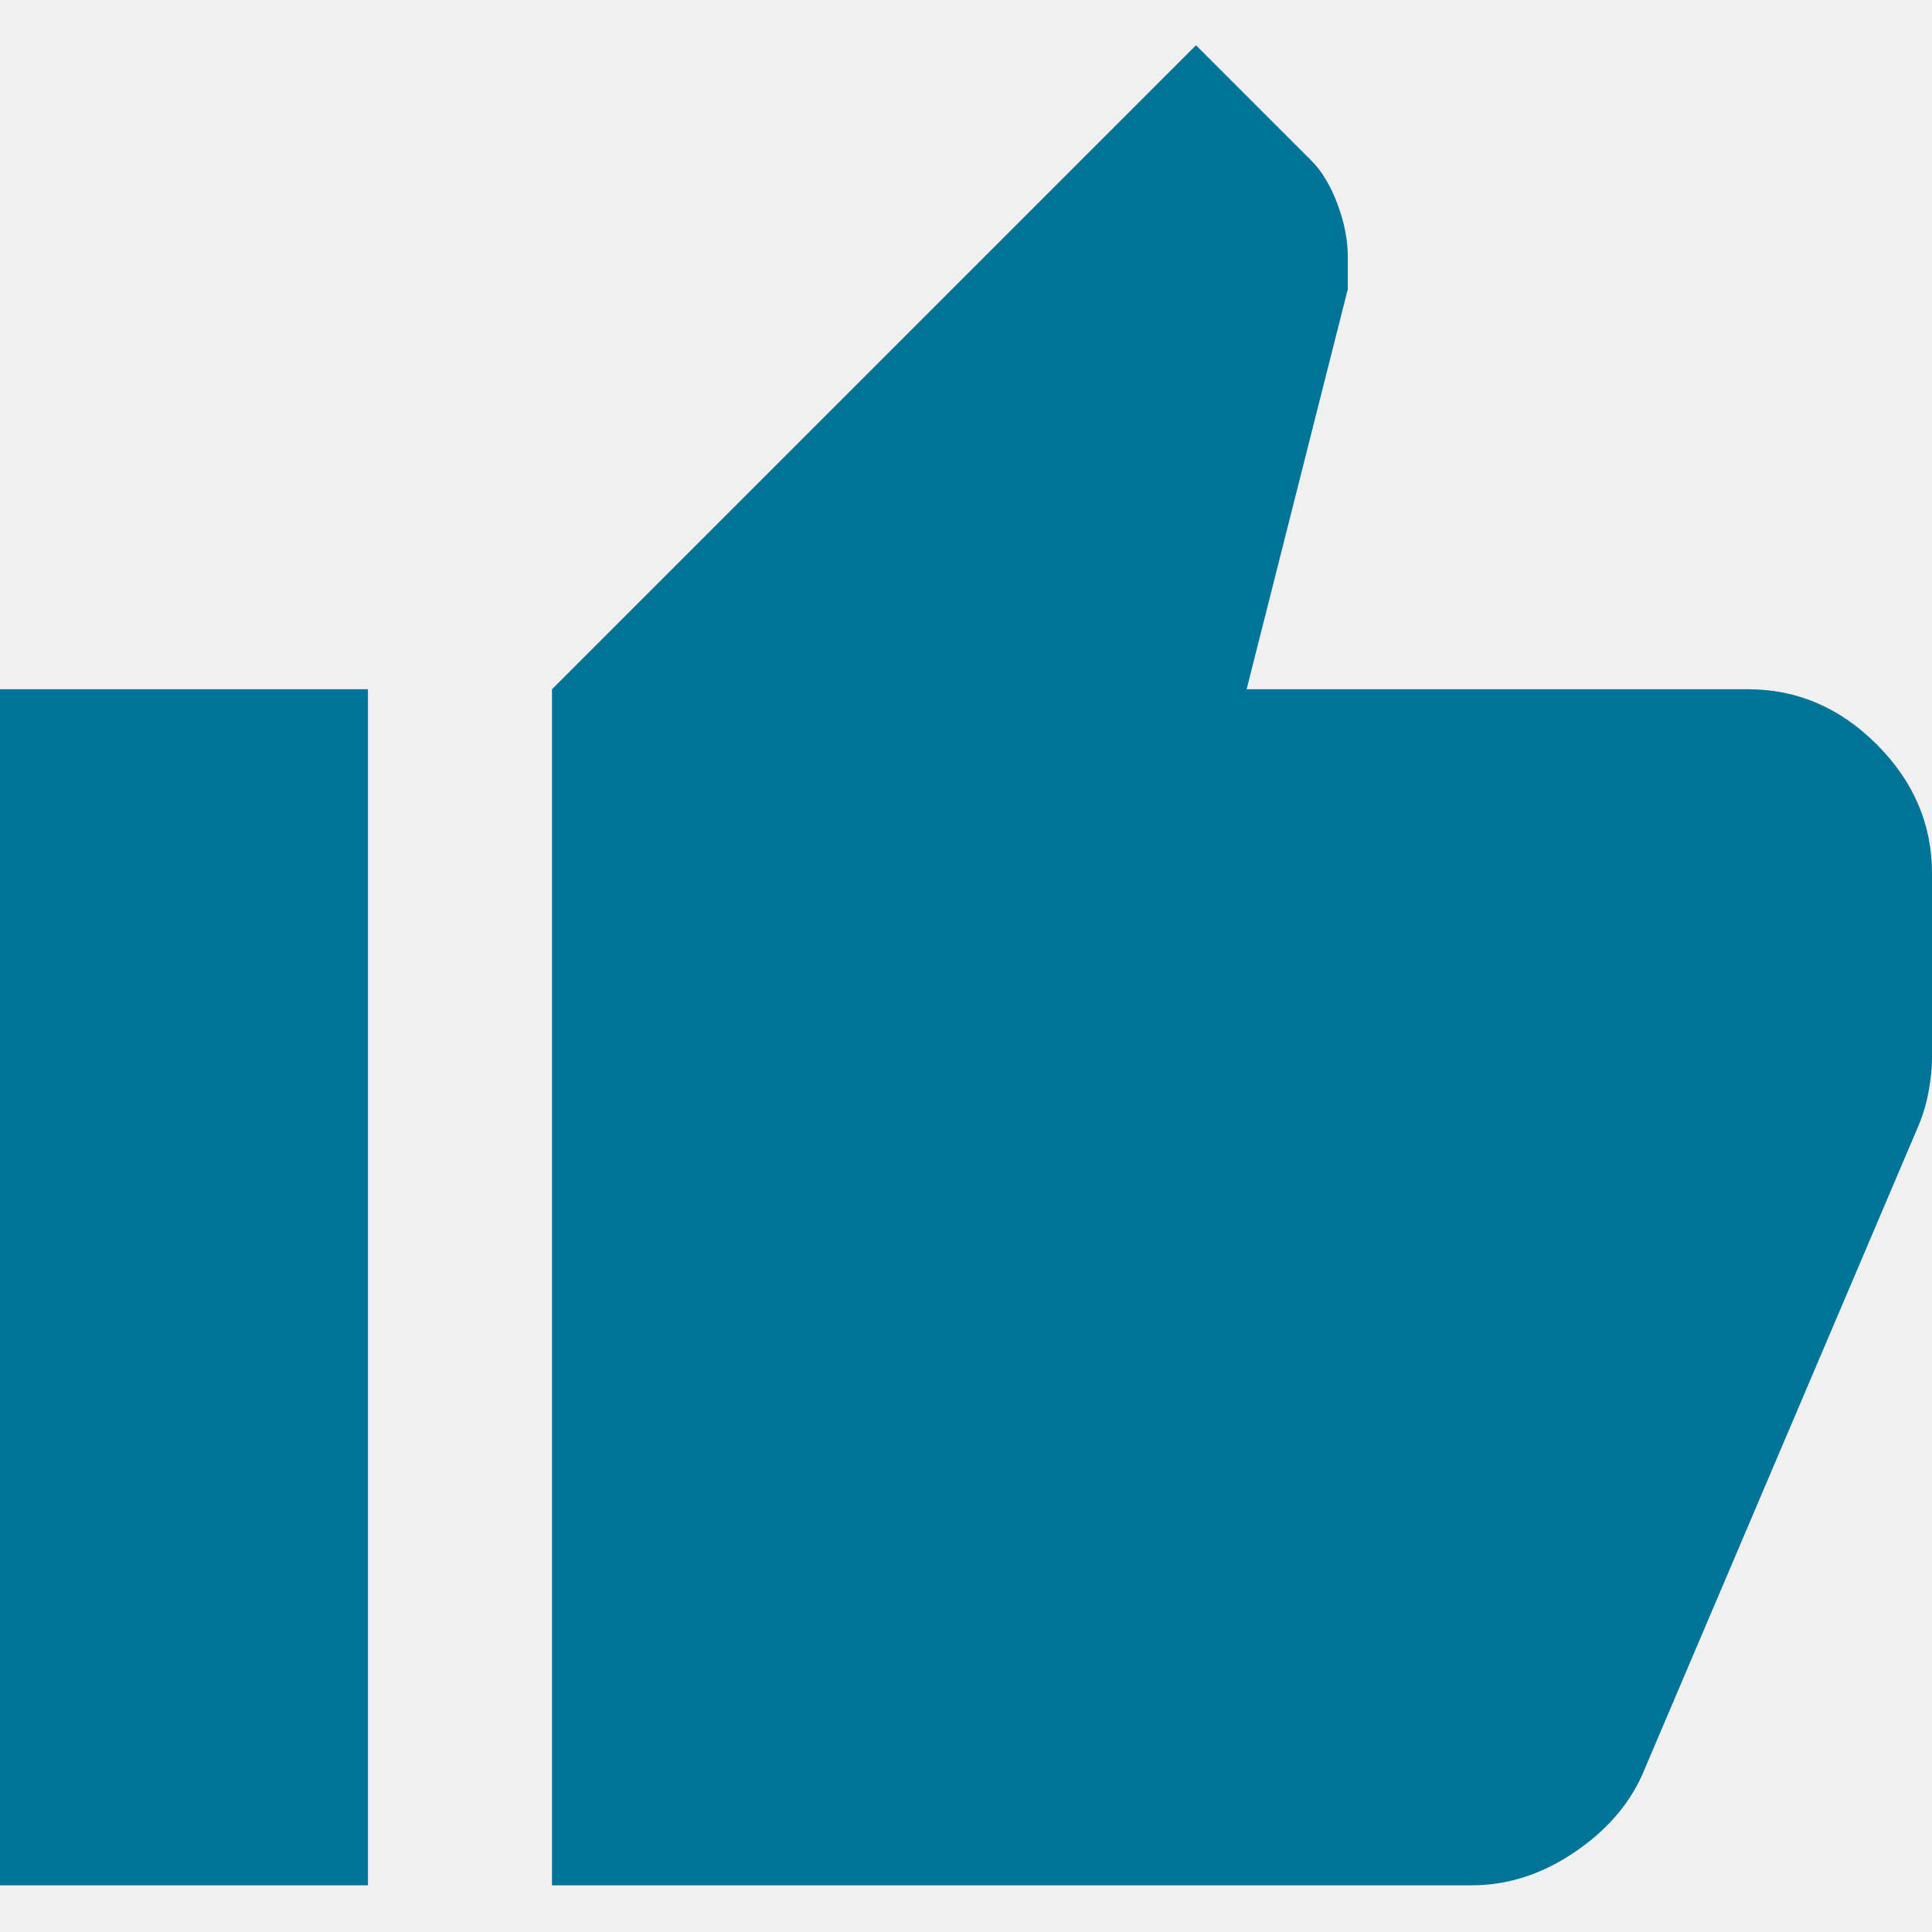
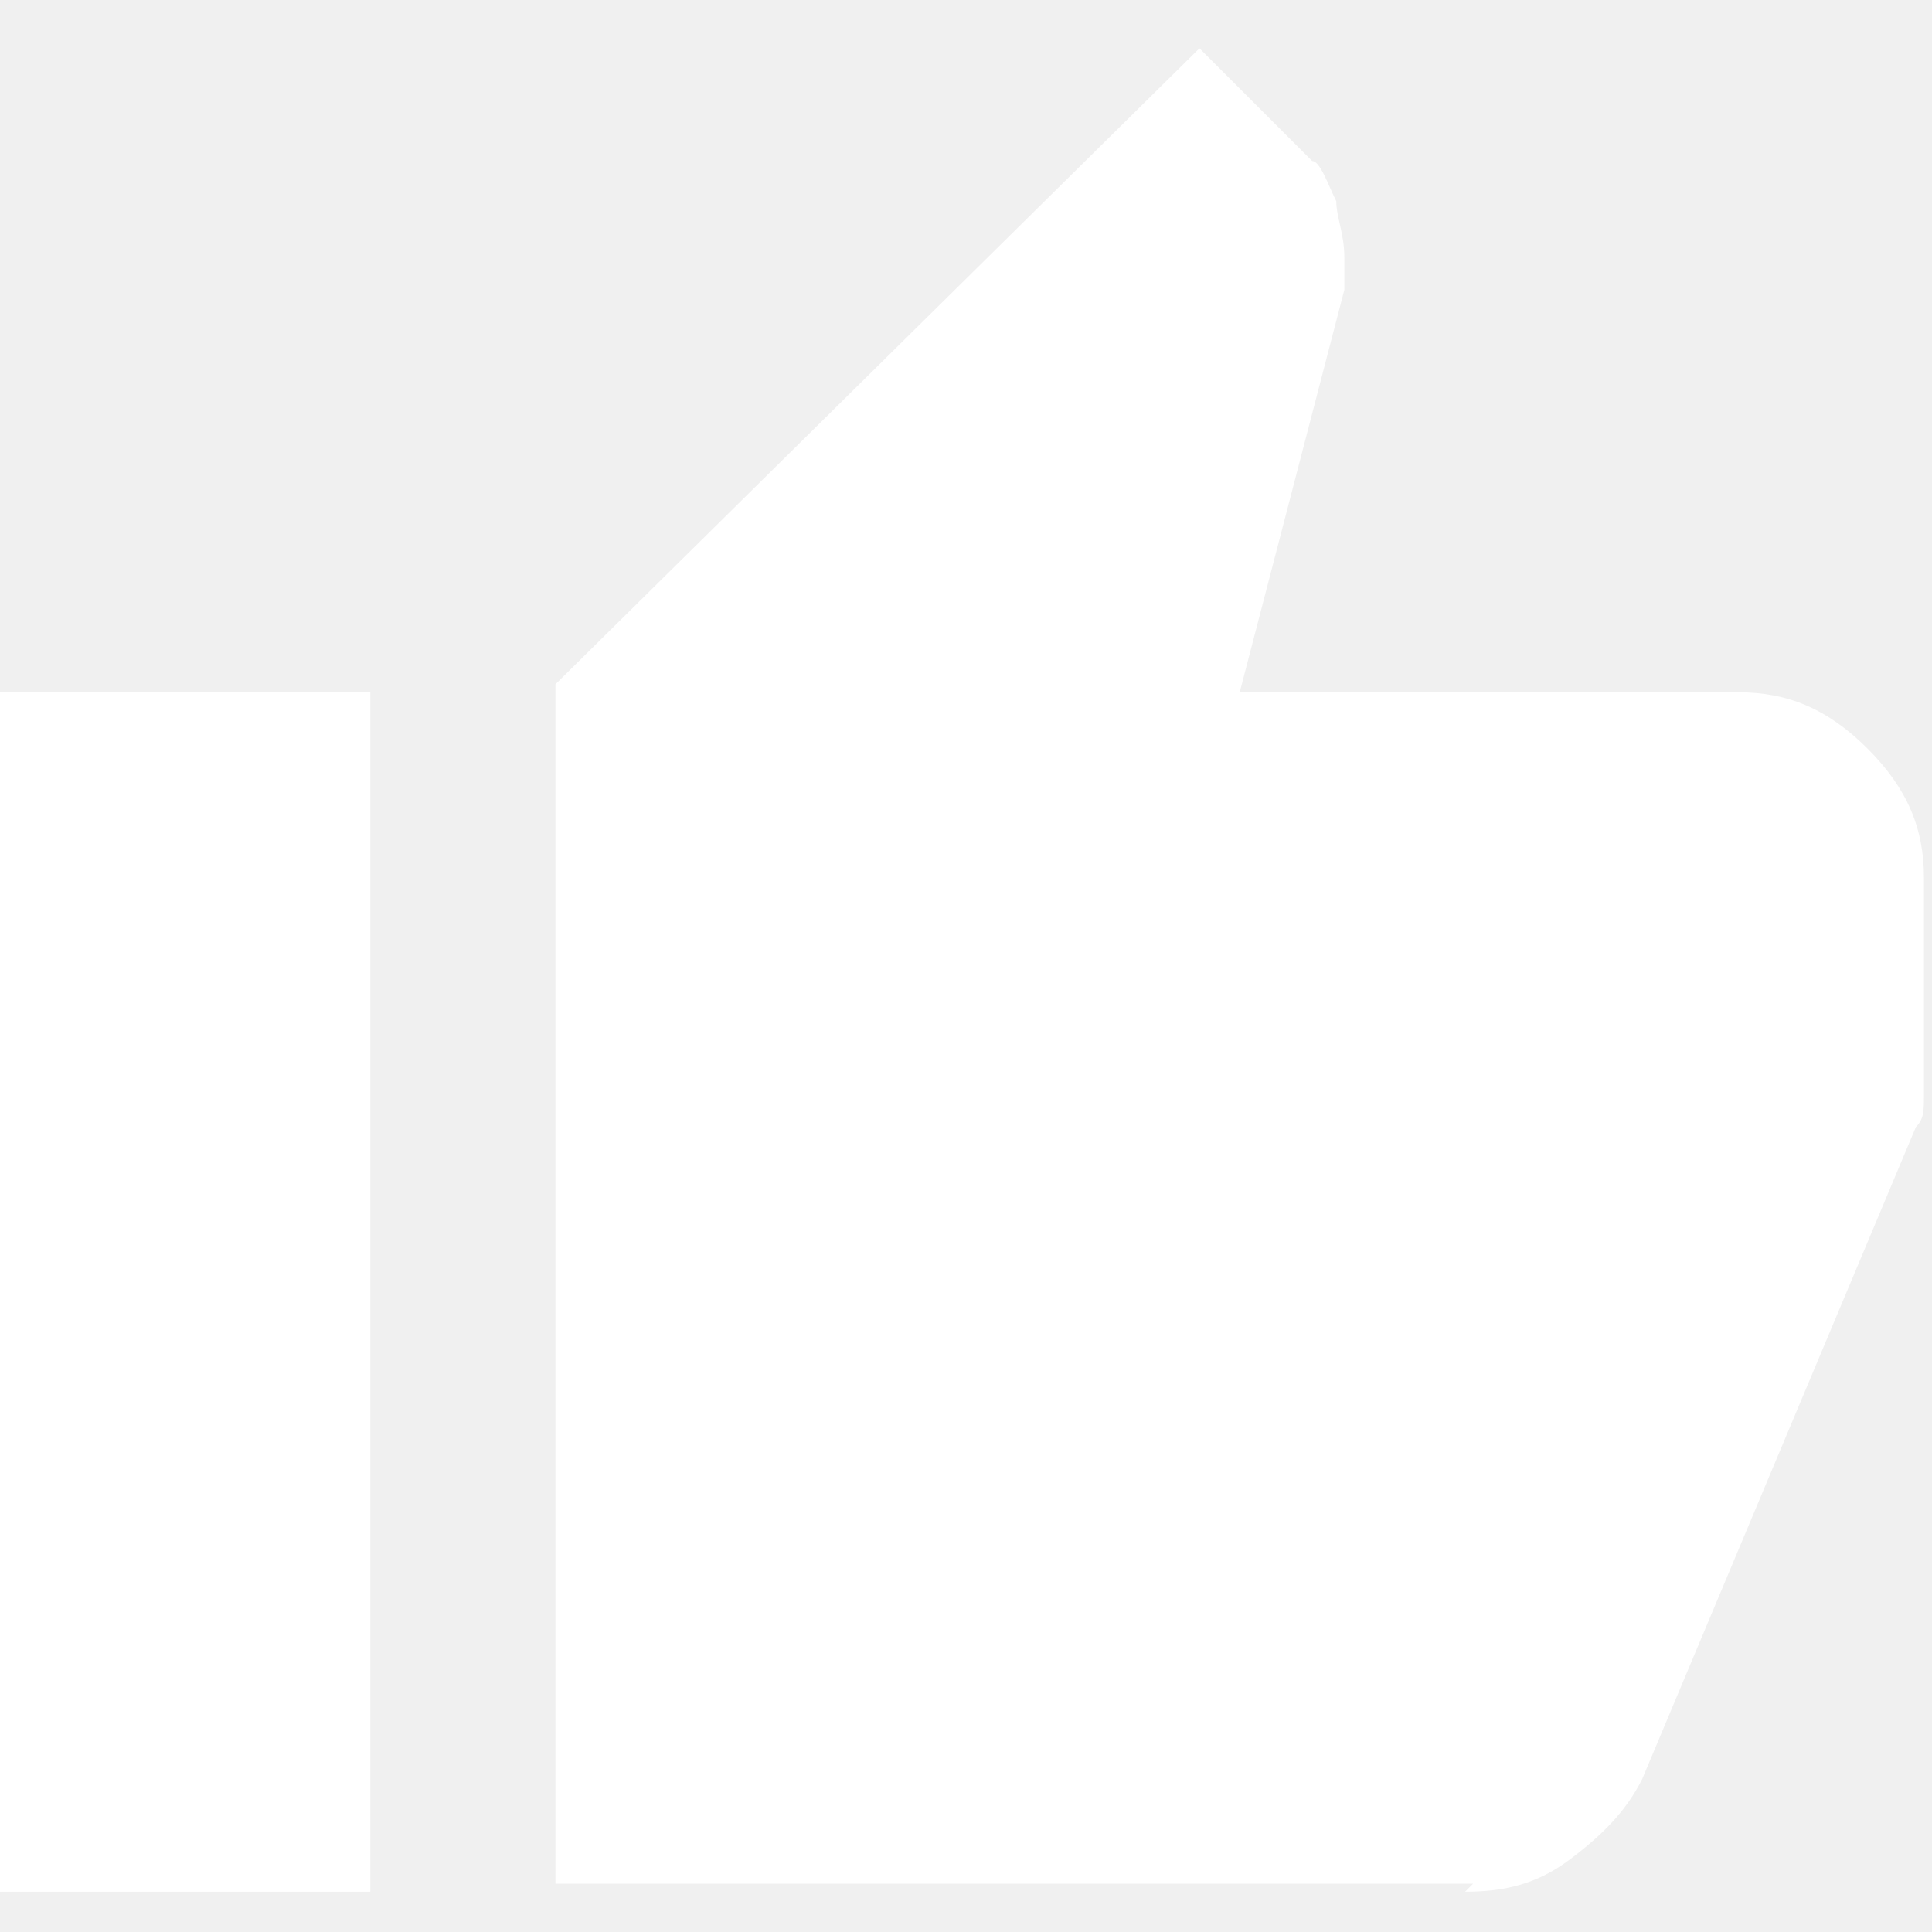
- <svg xmlns="http://www.w3.org/2000/svg" width="24" height="24" viewBox="0 0 24 24" fill="none">
-   <path d="M18.286 23.42H6.857V8.562L14.857 0.562L16.286 1.991C16.419 2.124 16.529 2.305 16.614 2.534C16.7 2.763 16.743 2.982 16.743 3.191V3.591L15.486 8.562H21.714C22.324 8.562 22.857 8.791 23.314 9.248C23.771 9.705 24 10.239 24 10.848V13.134C24 13.267 23.986 13.41 23.957 13.562C23.929 13.715 23.886 13.858 23.829 13.991L20.4 22.048C20.229 22.429 19.943 22.753 19.543 23.02C19.143 23.286 18.724 23.42 18.286 23.42ZM4.571 8.562V23.42H-1.52588e-05V8.562H4.571Z" fill="#007399" />
+ <svg xmlns="http://www.w3.org/2000/svg" id="Layer_1" version="1.1" viewBox="0 0 24 24">
+   <defs>
+     <style>
+       .st0 {
+         fill: #fff;
+       }
+     </style>
+   </defs>
+   <path class="st0" d="M18.3,23.4H6.9v-14.9L14.9.6l1.4,1.4c.1,0,.2.3.3.5,0,.2.1.4.1.7v.4l-1.3,5h6.2c.6,0,1.1.2,1.6.7s.7,1,.7,1.6v2.7c0,.2,0,.3-.1.4l-3.4,8.1c-.2.4-.5.7-.9,1s-.8.4-1.3.4h0ZM4.6,8.6v14.9H0v-14.9h4.6Z" />
</svg>
